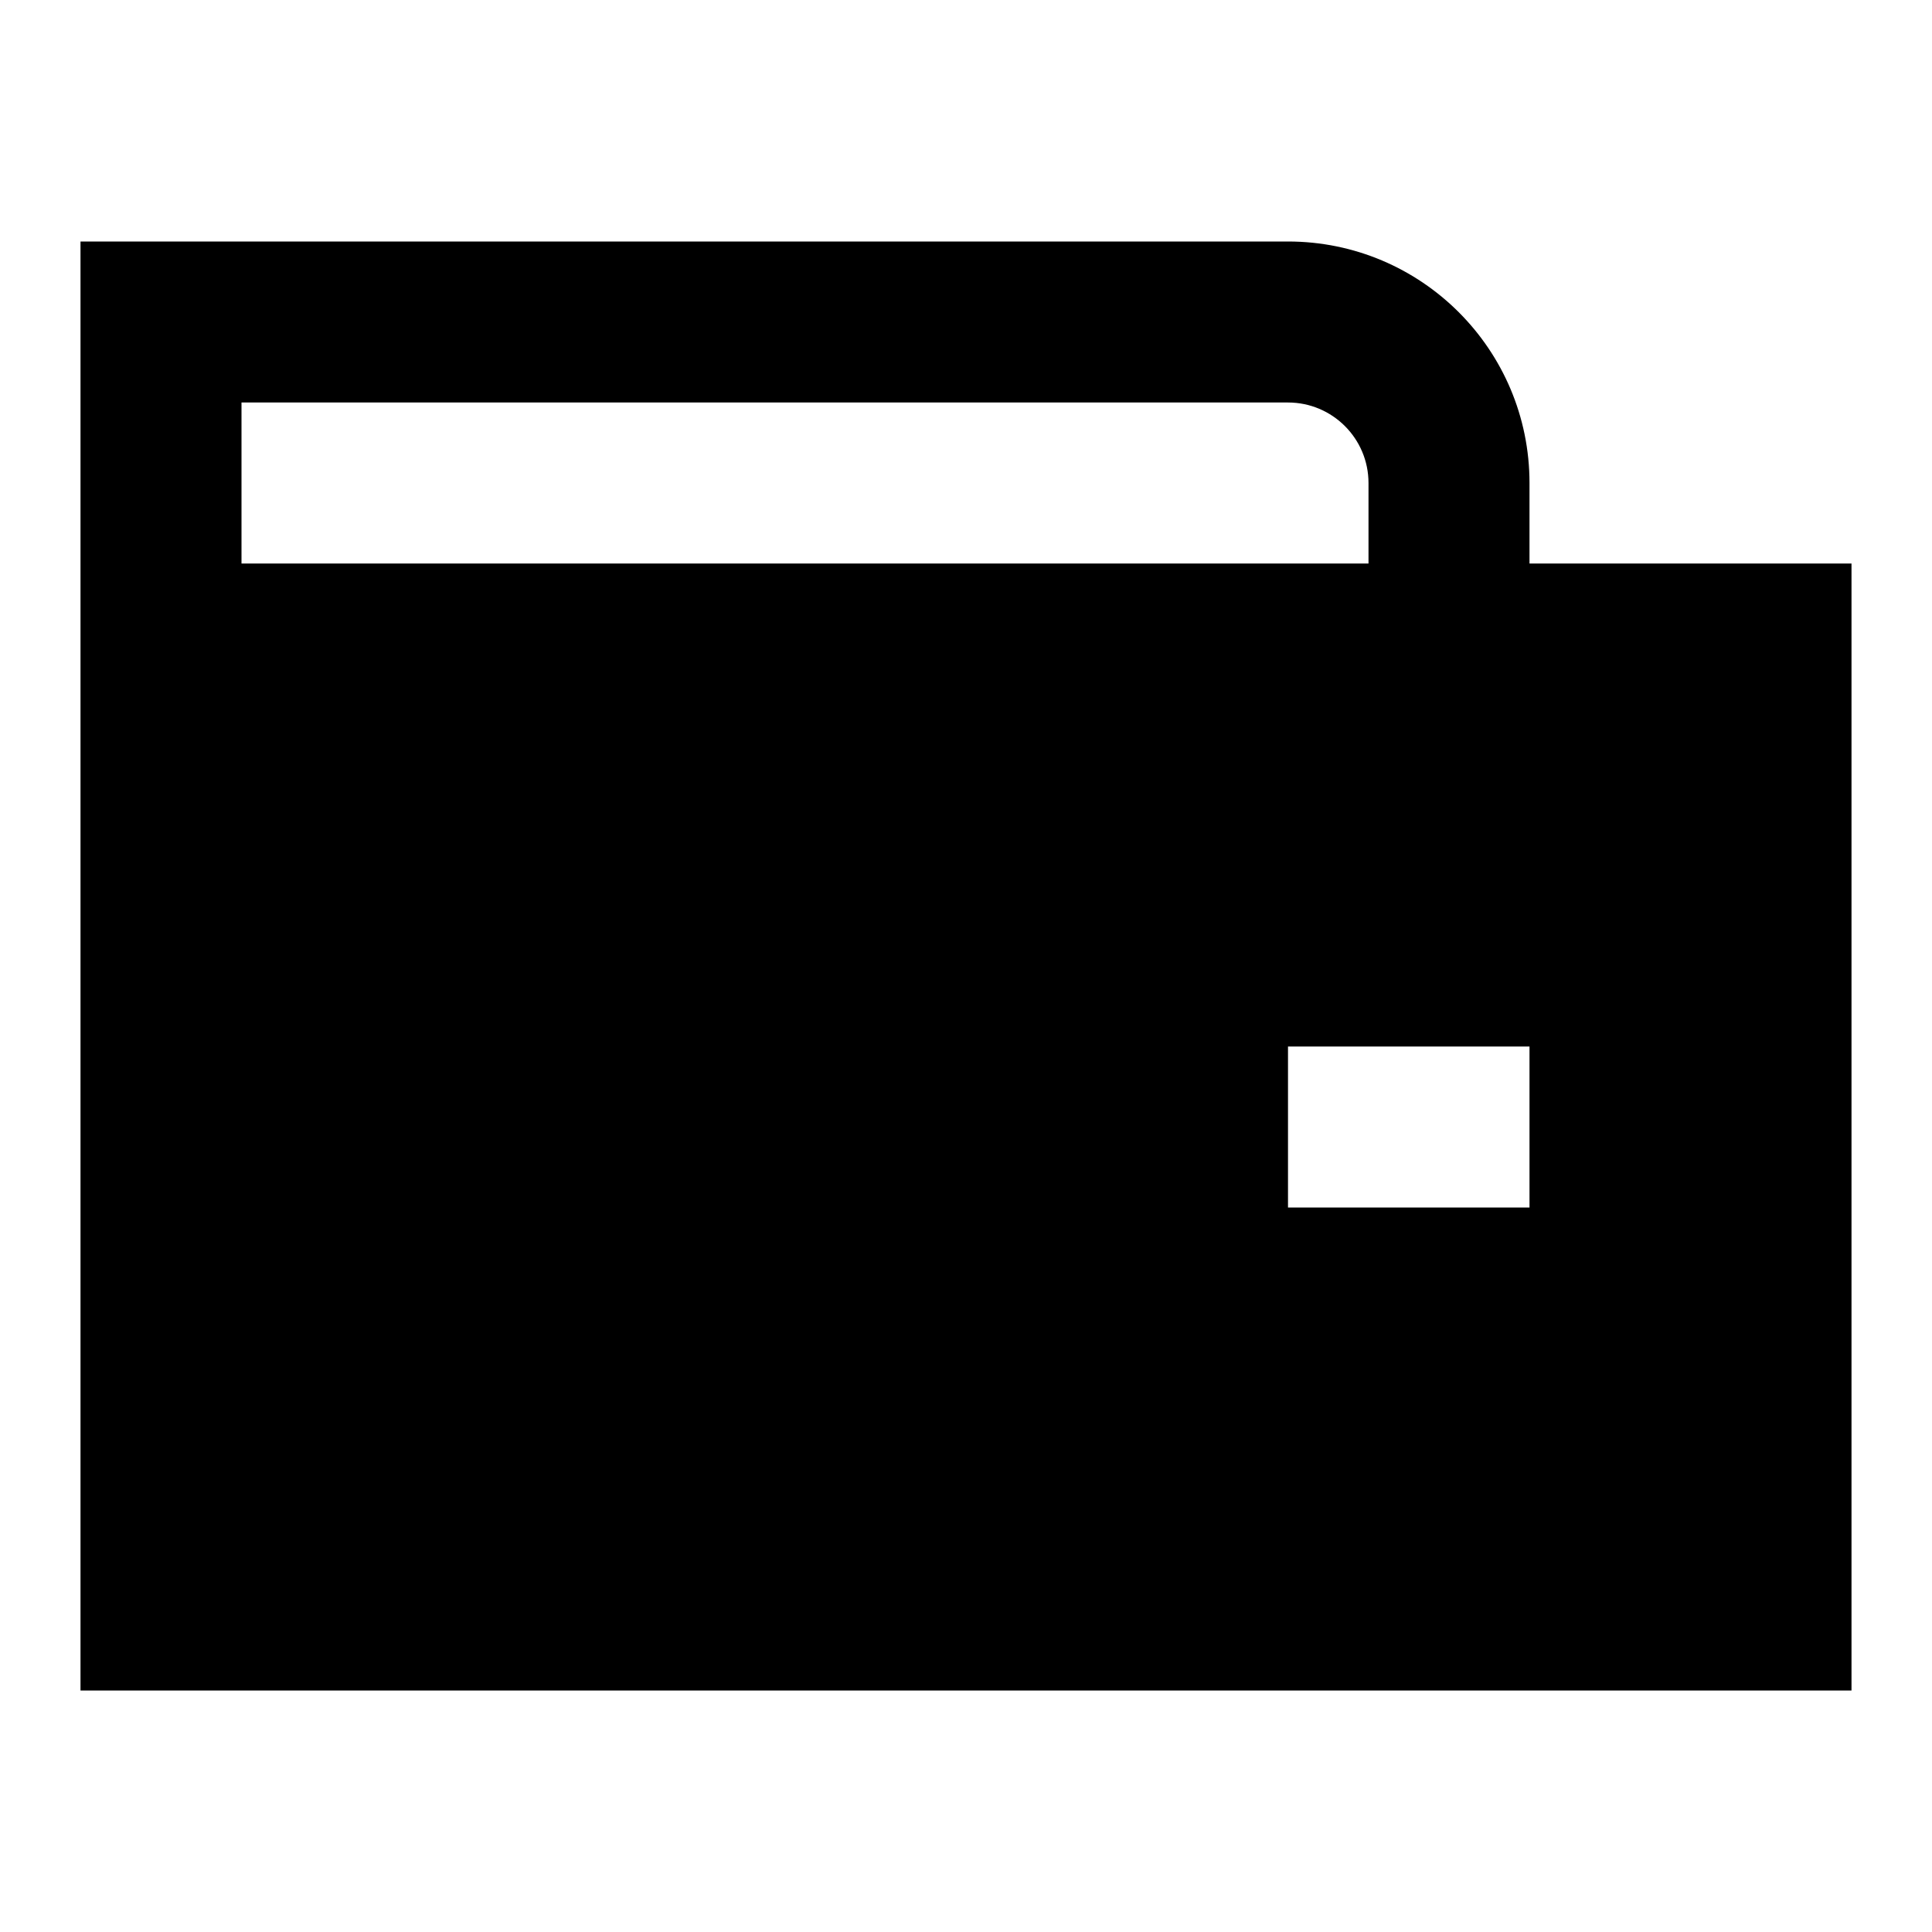
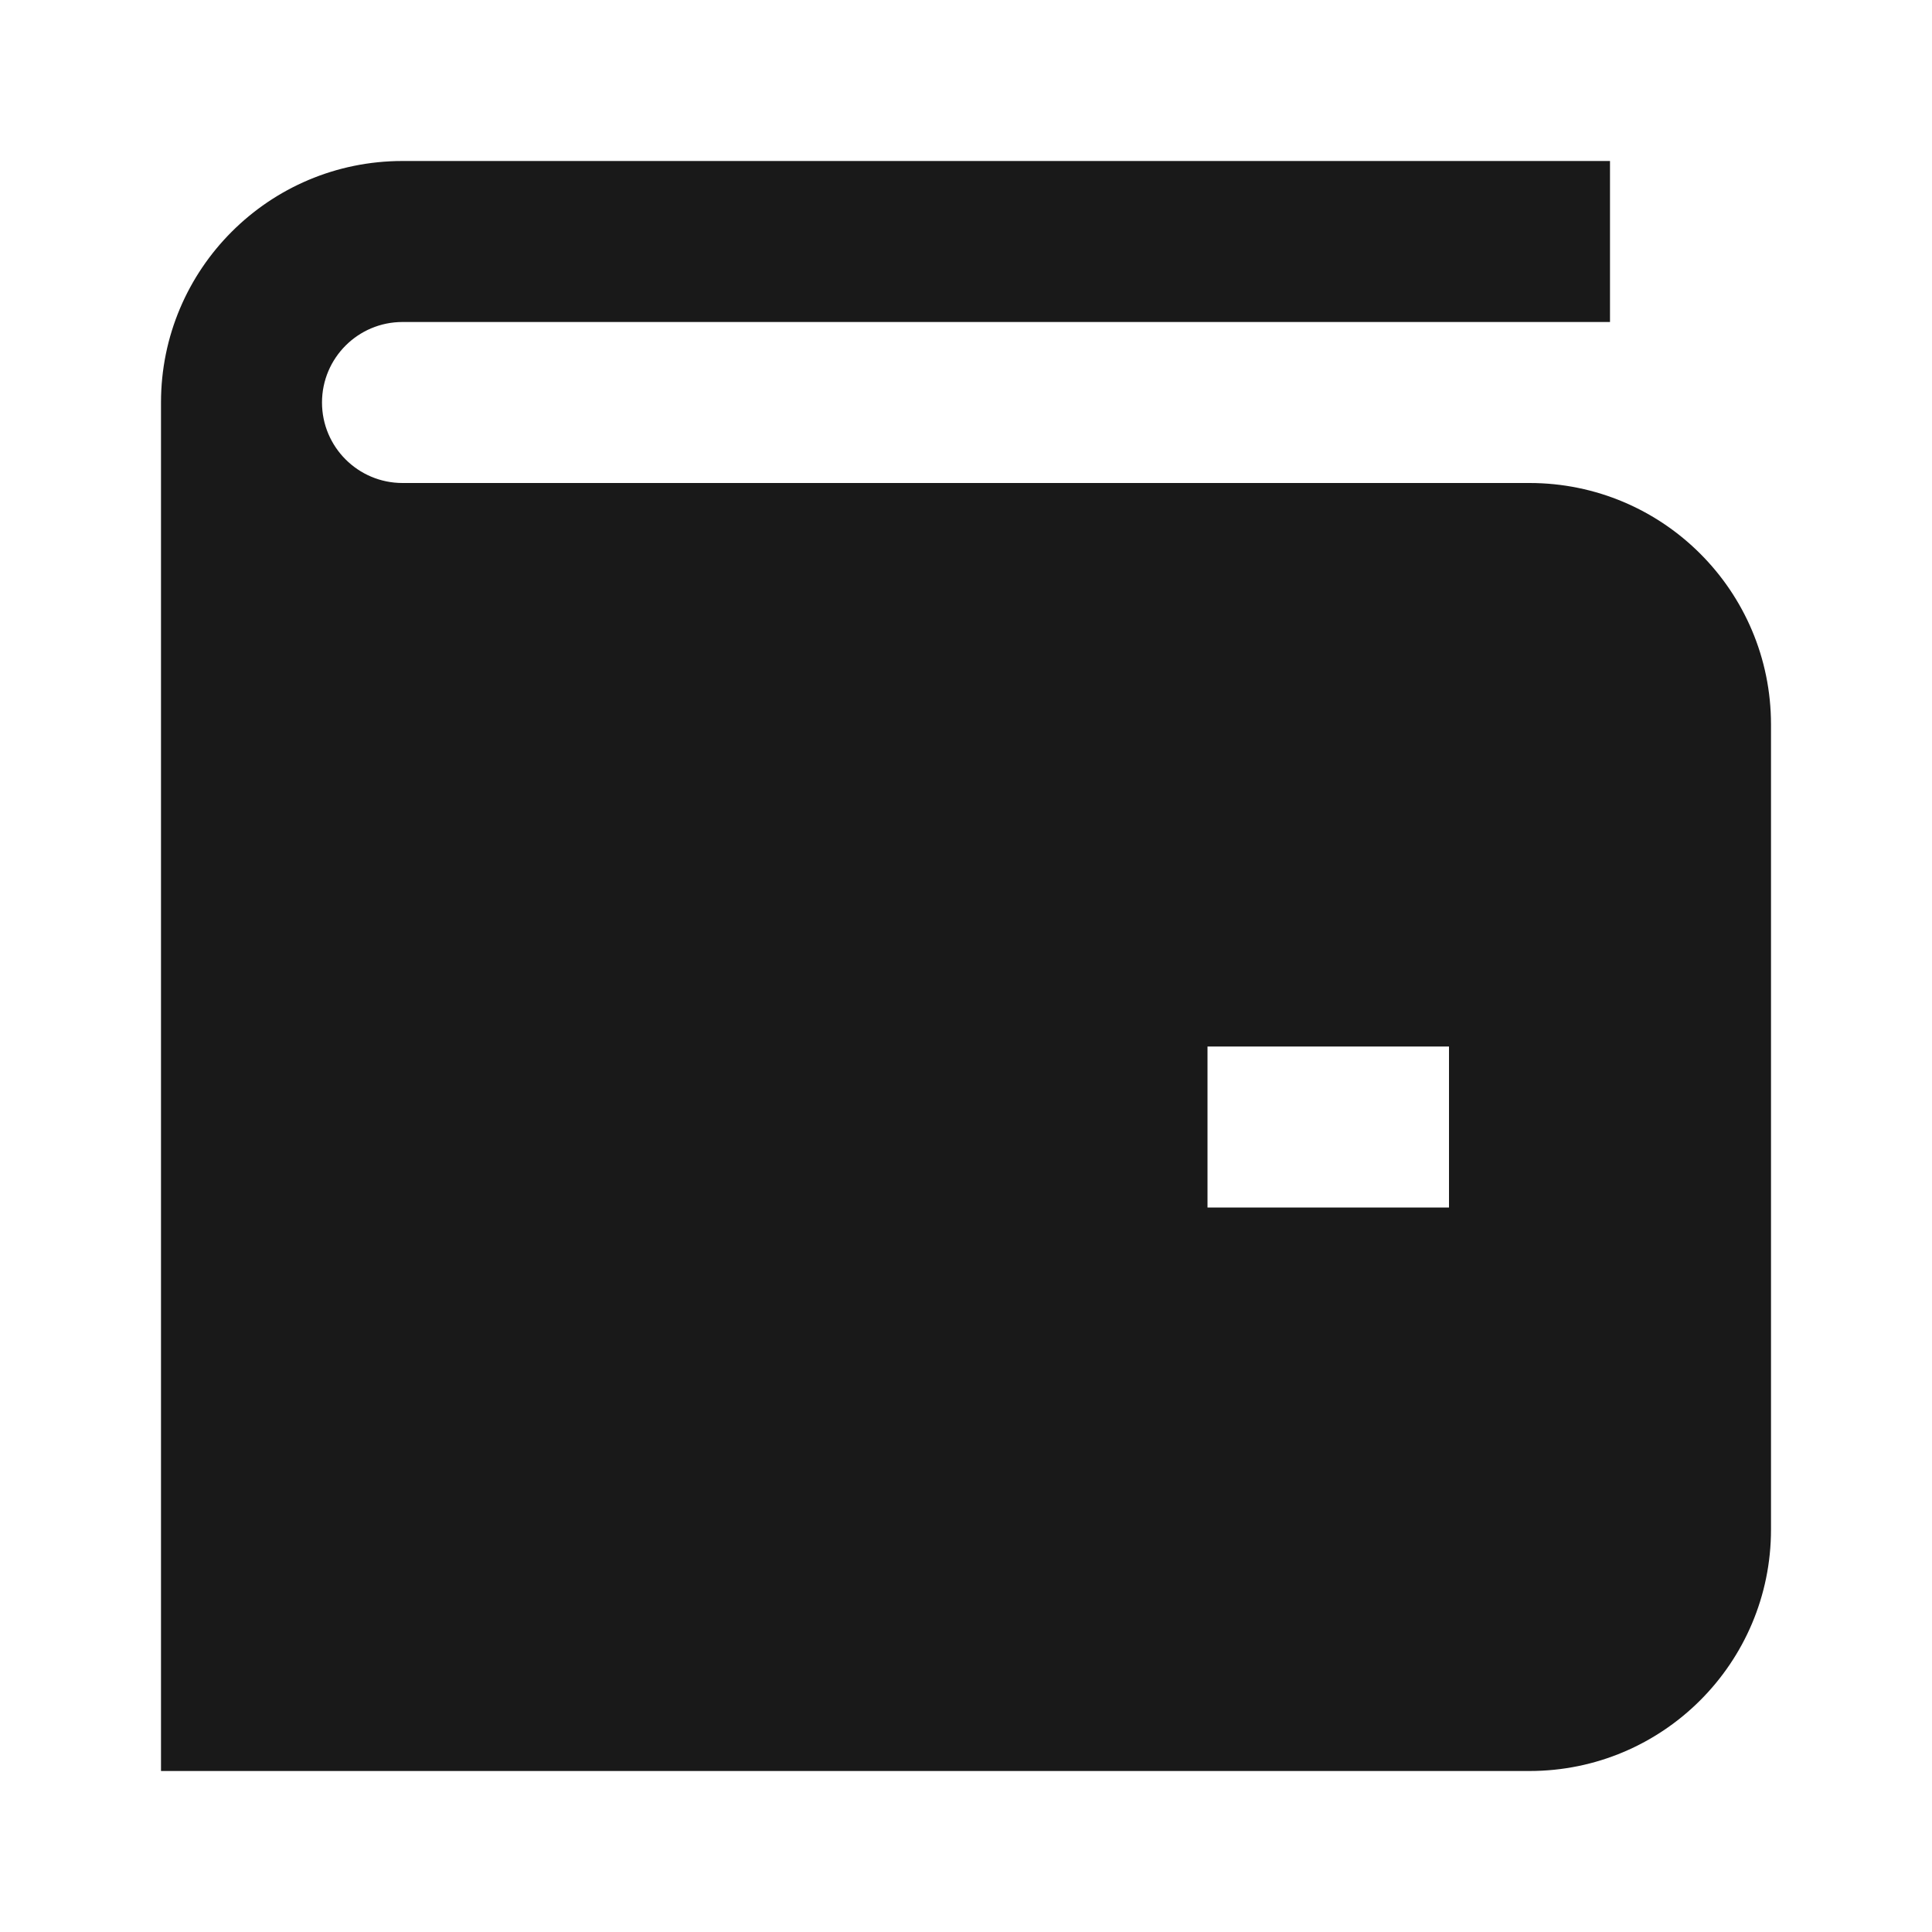
<svg xmlns="http://www.w3.org/2000/svg" width="24" height="24" viewBox="0 0 24 24" fill="none">
-   <path d="M16 3H1V21H23V7H19V6C19 4.343 17.657 3 16 3ZM17 7H3V5H16C16.552 5 17 5.448 17 6V7ZM19 15H16V13H19V15Z" fill="black" />
+   <path d="M5 2C3.343 2 2 3.343 2 5L2 22H19C20.657 22 22 20.657 22 19V9C22 7.343 20.657 6 19 6H5C4.448 6 4 5.552 4 5C4 4.448 4.448 4 5 4H20V2H5ZM18 15H15V13H18V15Z" fill="black" fill-opacity="0.9" style="fill:black;" />
</svg>
